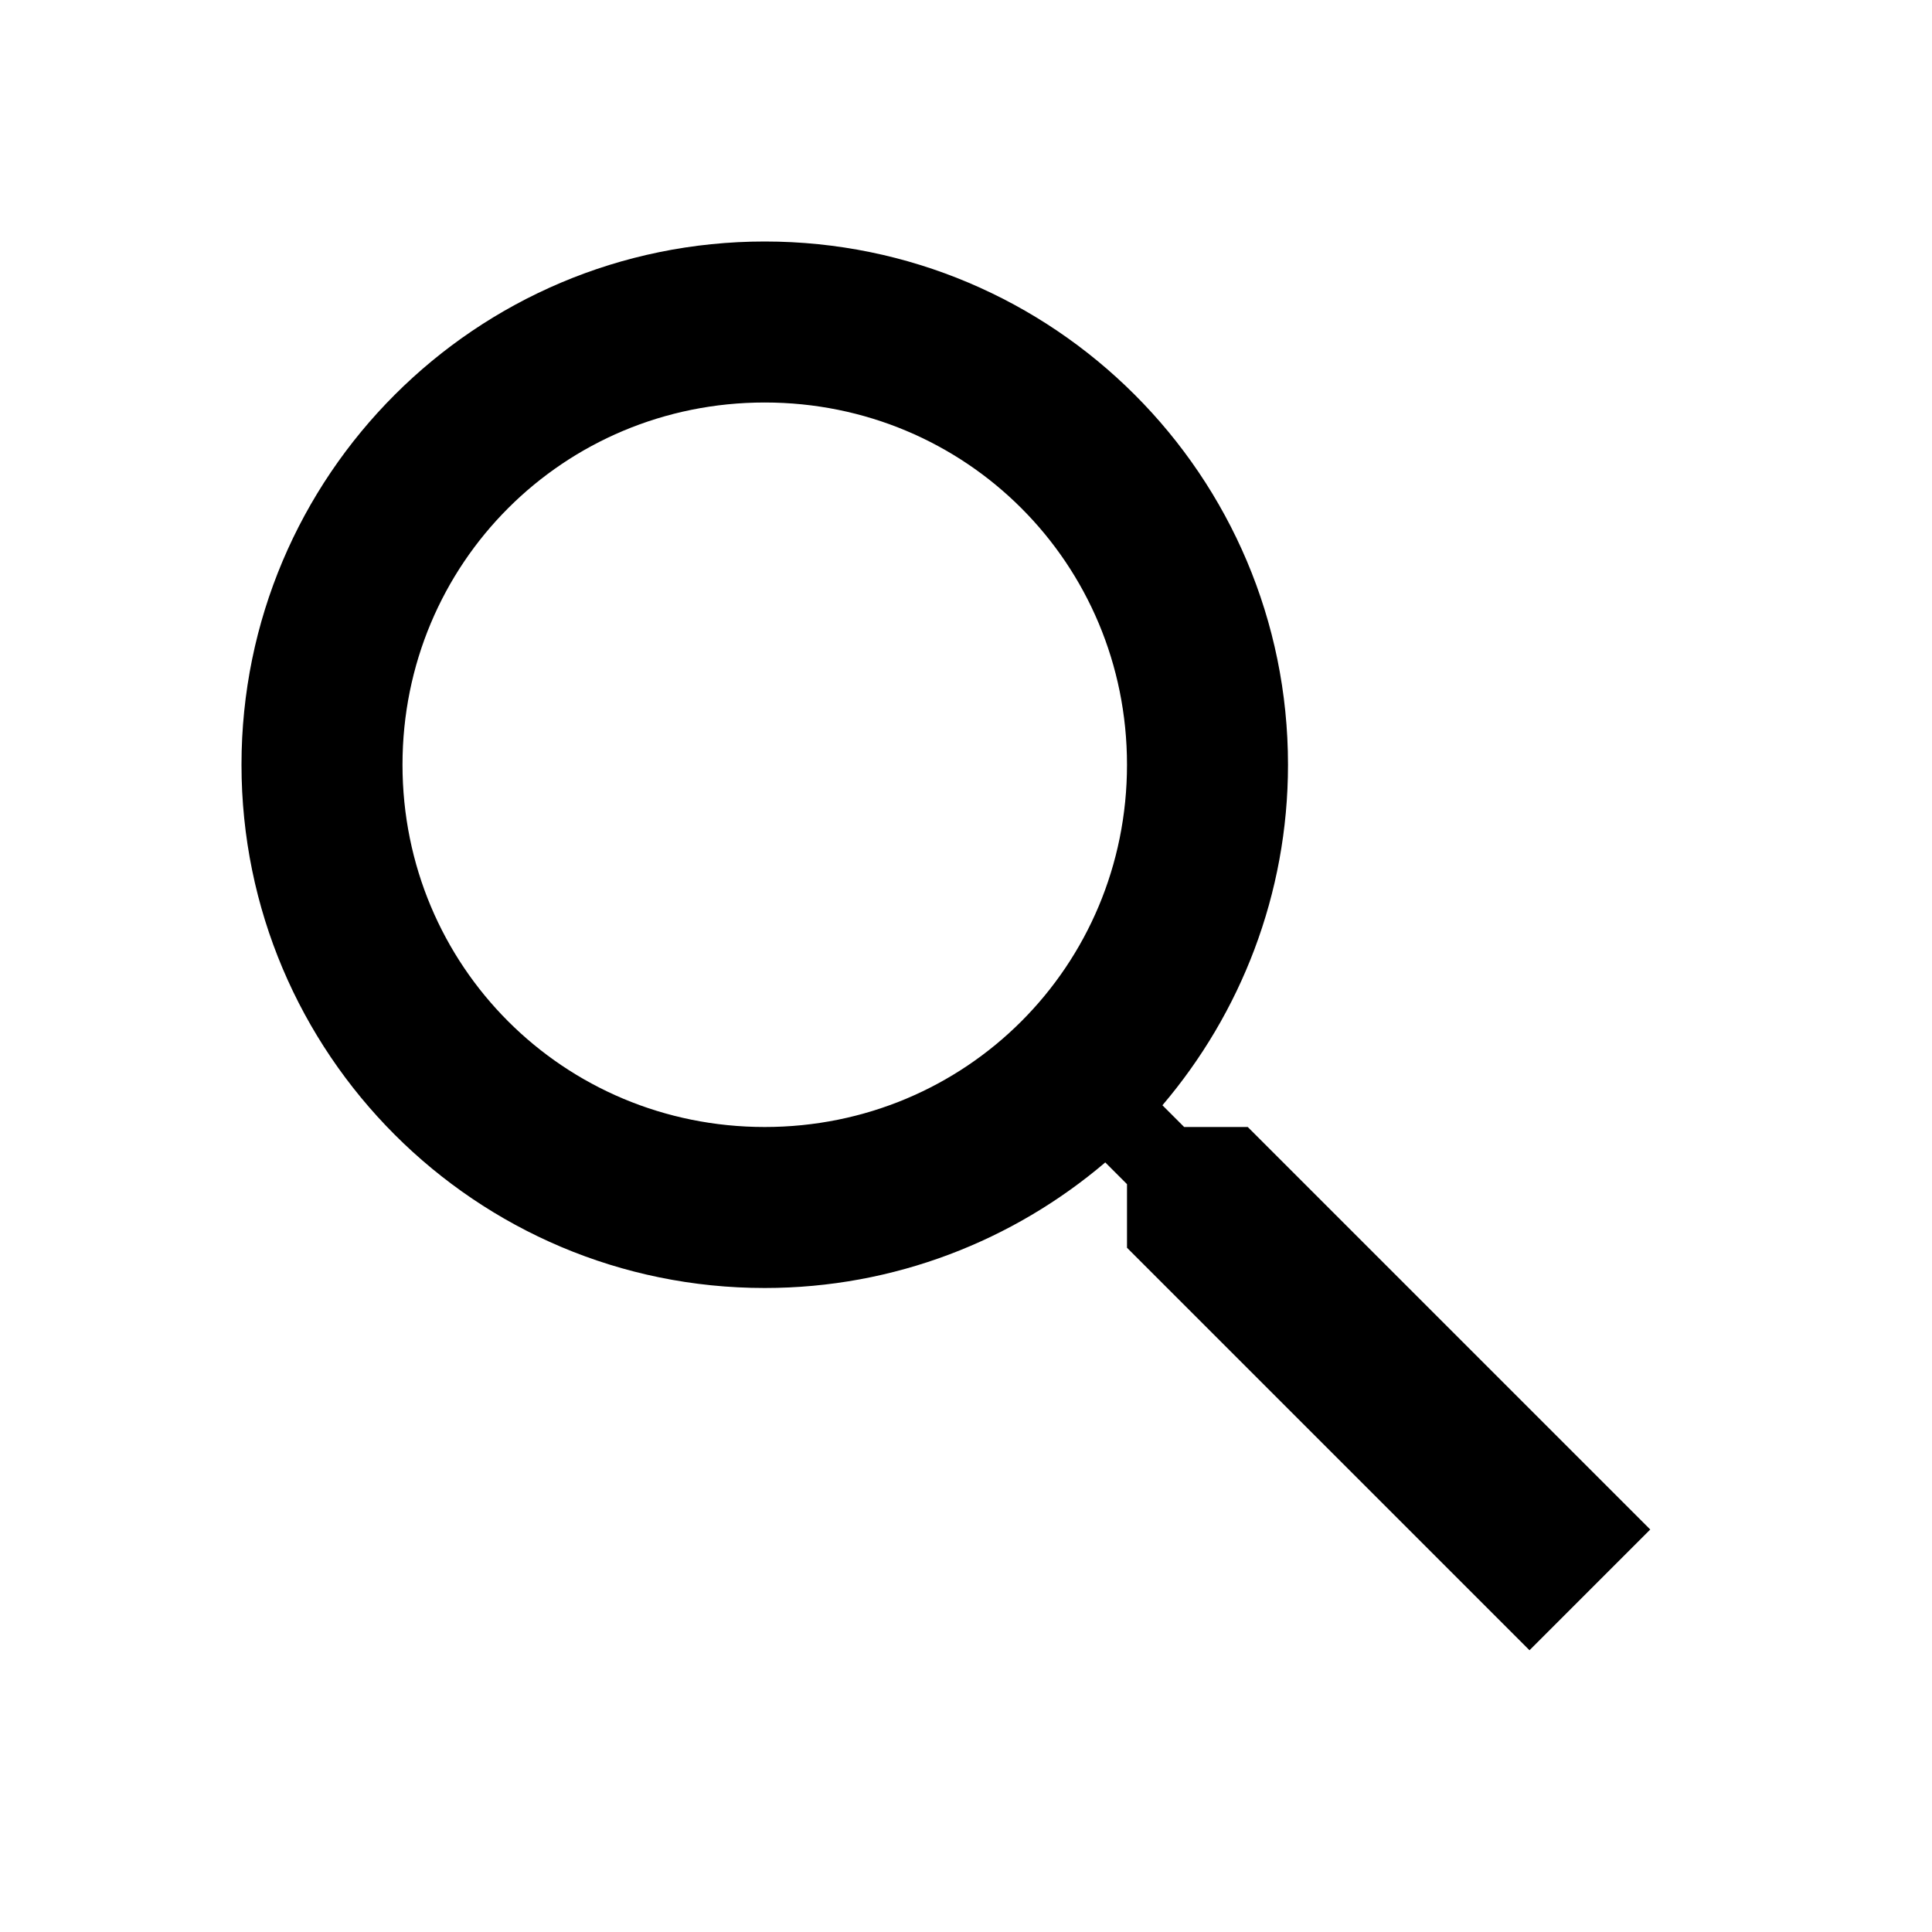
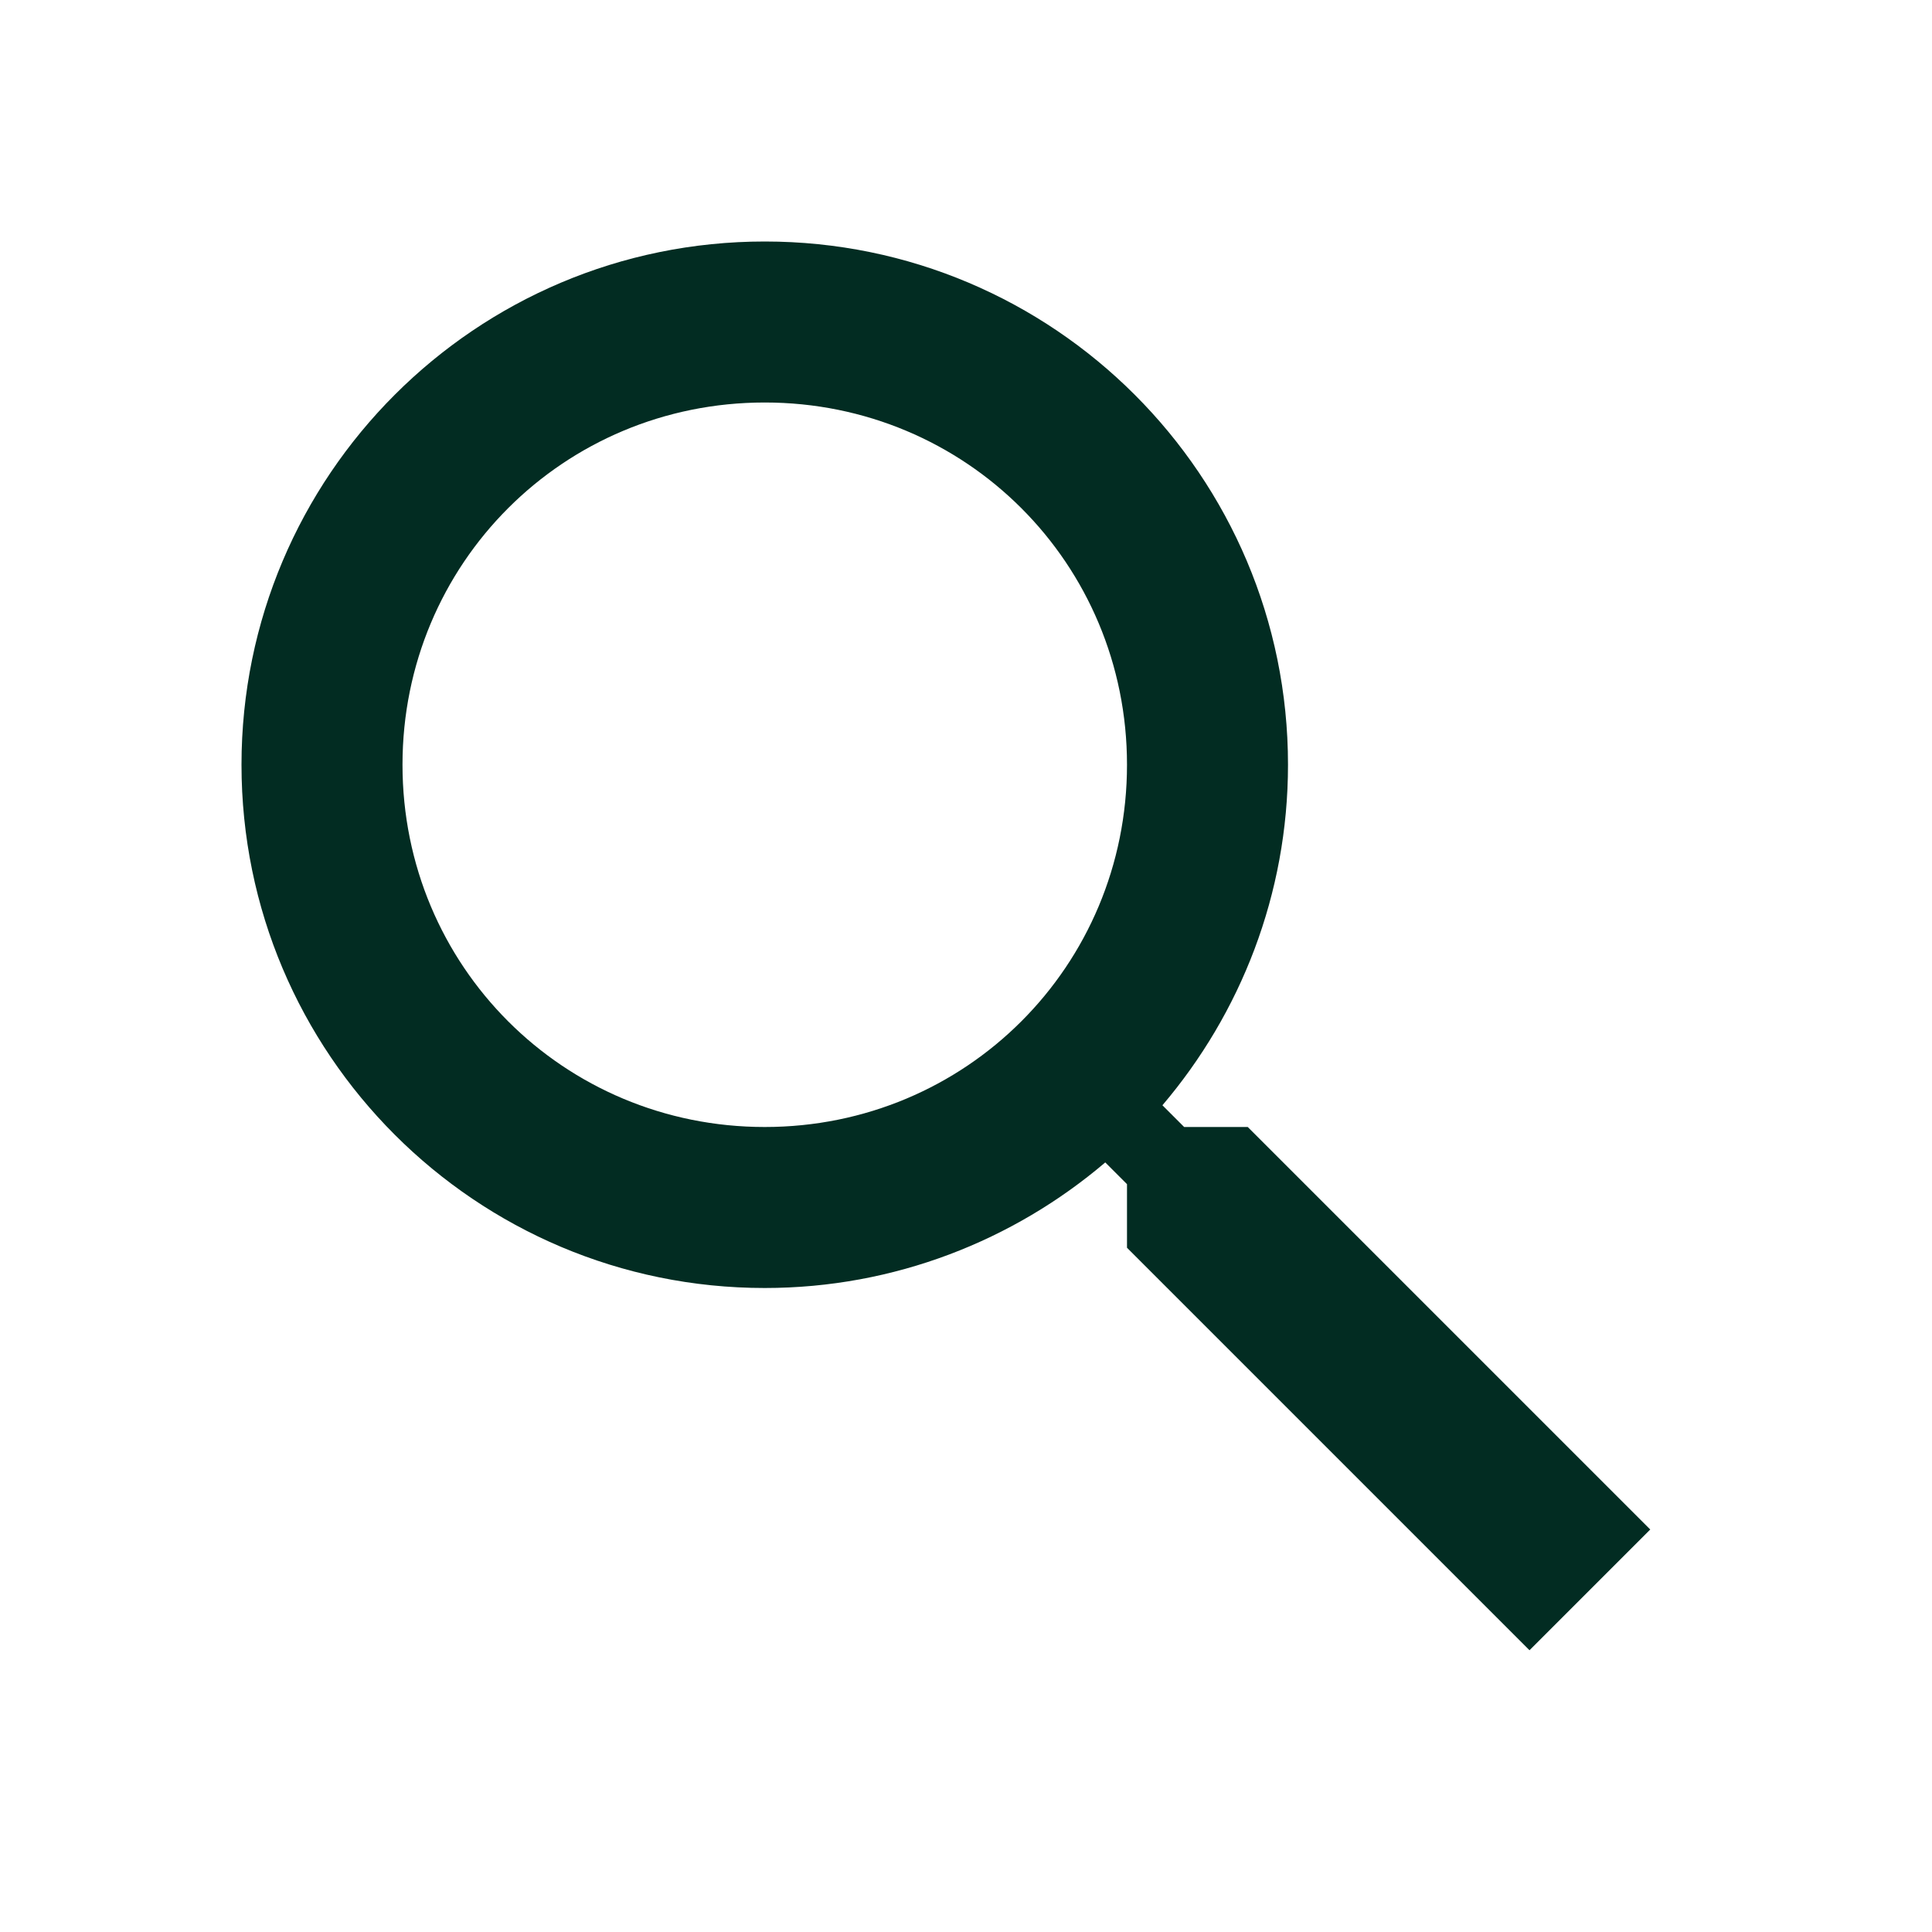
- <svg xmlns="http://www.w3.org/2000/svg" viewBox="0 0 24 24">
+ <svg xmlns="http://www.w3.org/2000/svg" viewBox="0 0 24 24" fill="#022c22">
  <path d="M9.5,3A6.5,6.5 0 0,1 16,9.5C16,11.11 15.41,12.59 14.44,13.73L14.71,14H15.5L20.5,19L19,20.5L14,15.5V14.71L13.73,14.44C12.59,15.41 11.11,16 9.5,16A6.5,6.5 0 0,1 3,9.5A6.5,6.5 0 0,1 9.5,3M9.5,5C7,5 5,7 5,9.5C5,12 7,14 9.5,14C12,14 14,12 14,9.5C14,7 12,5 9.5,5Z" />
</svg>
